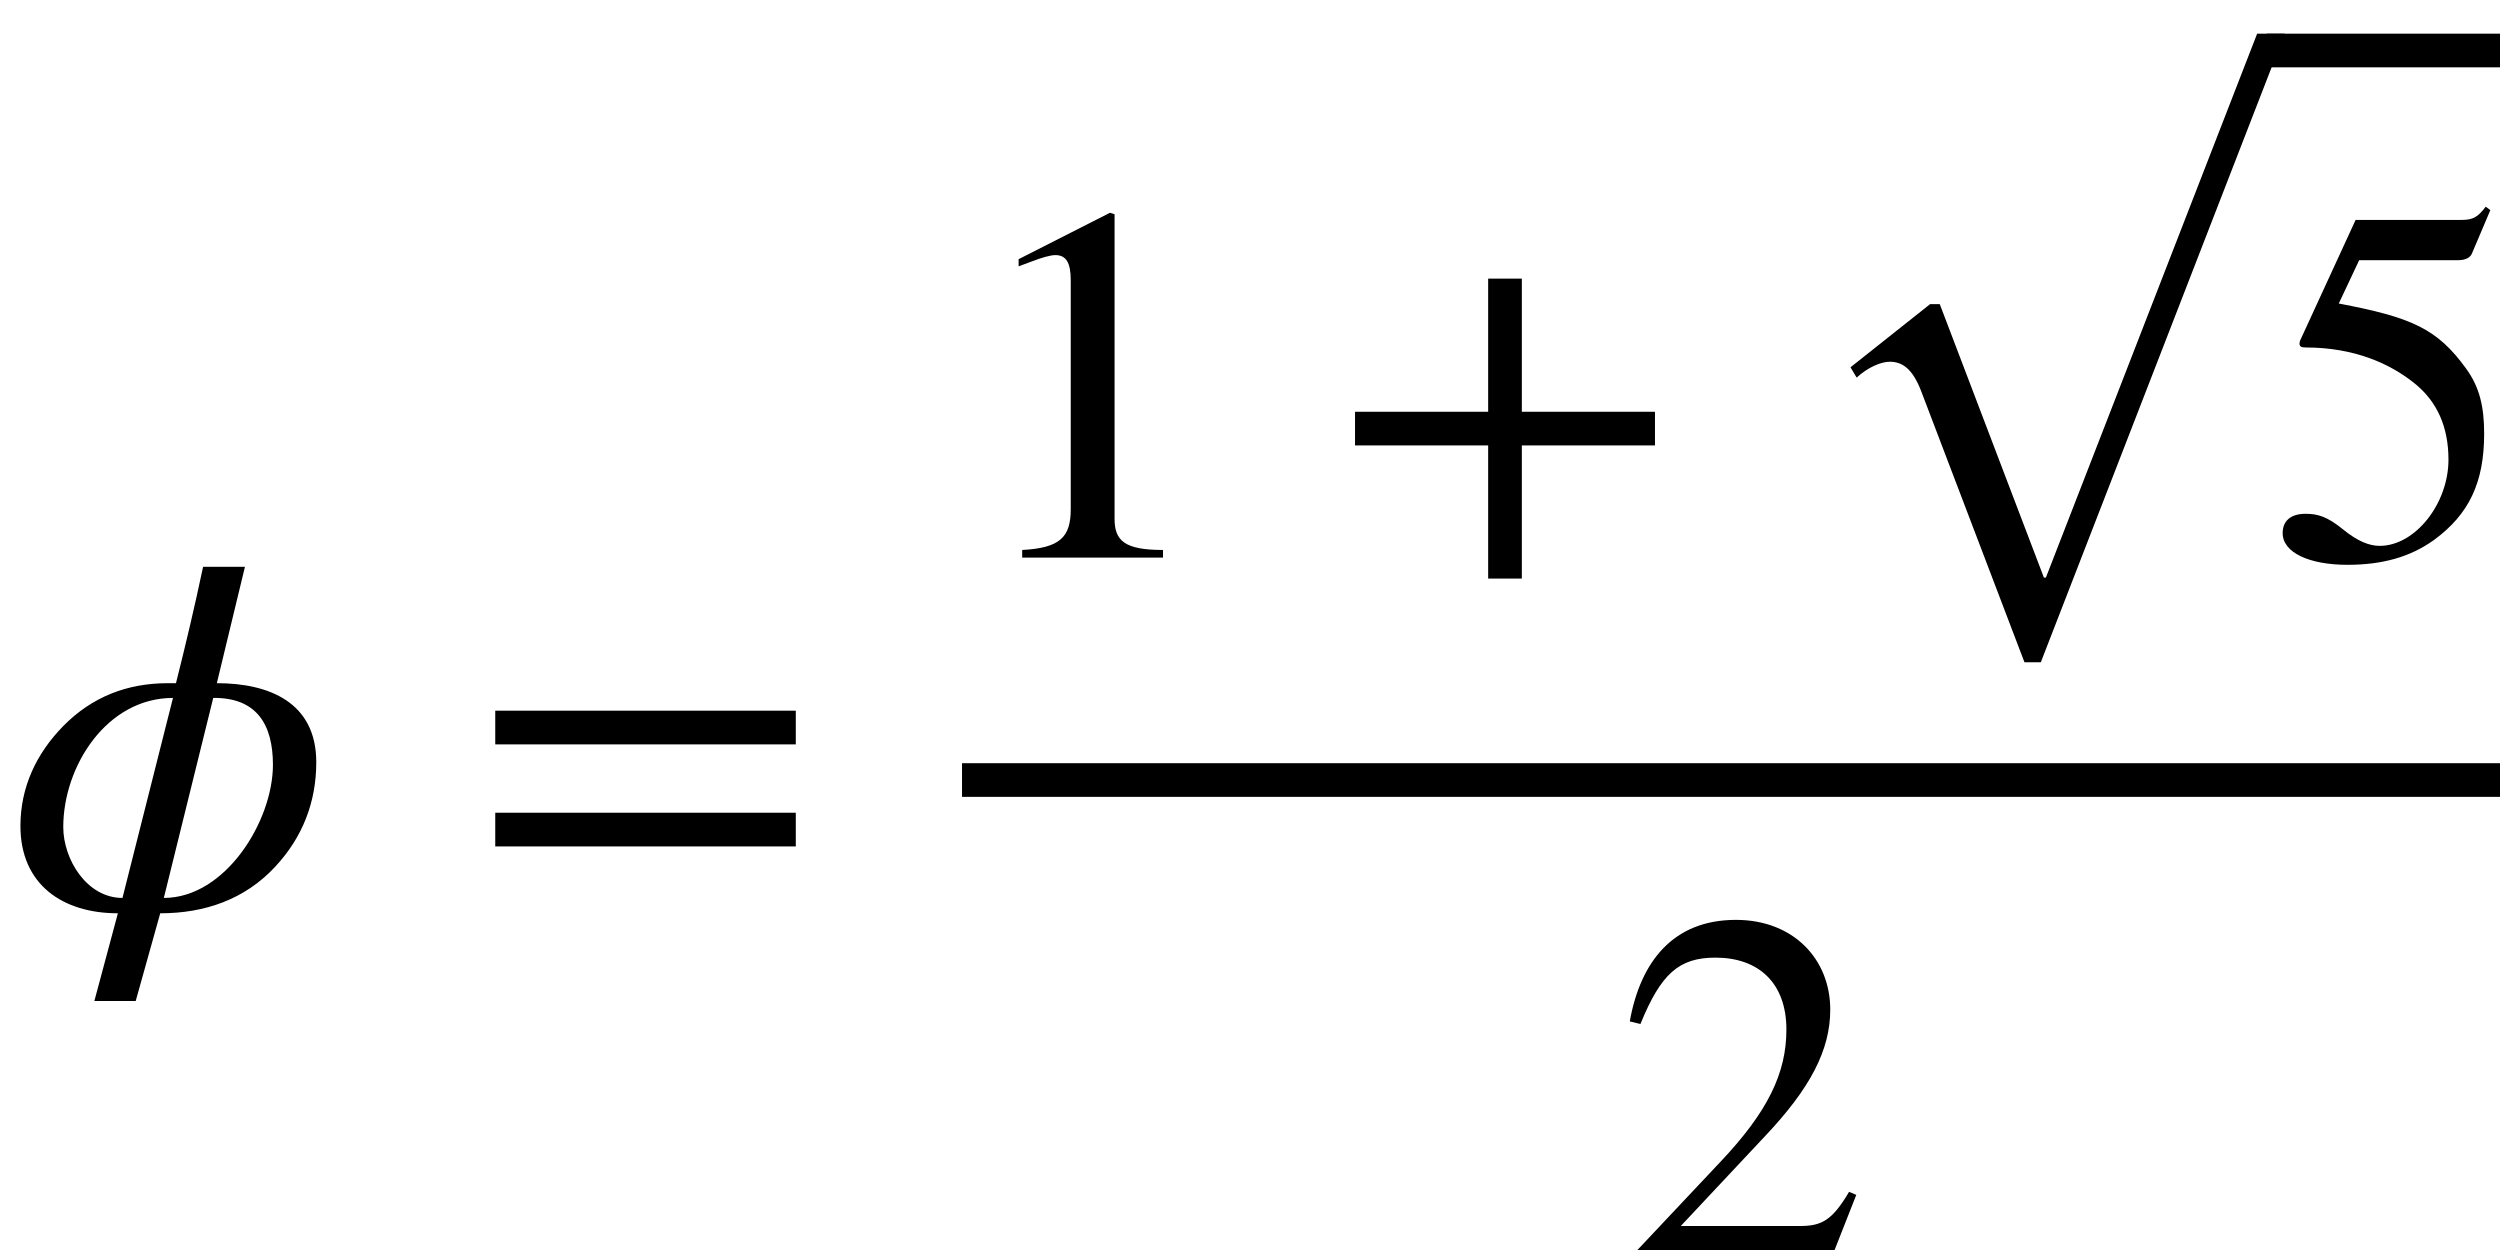
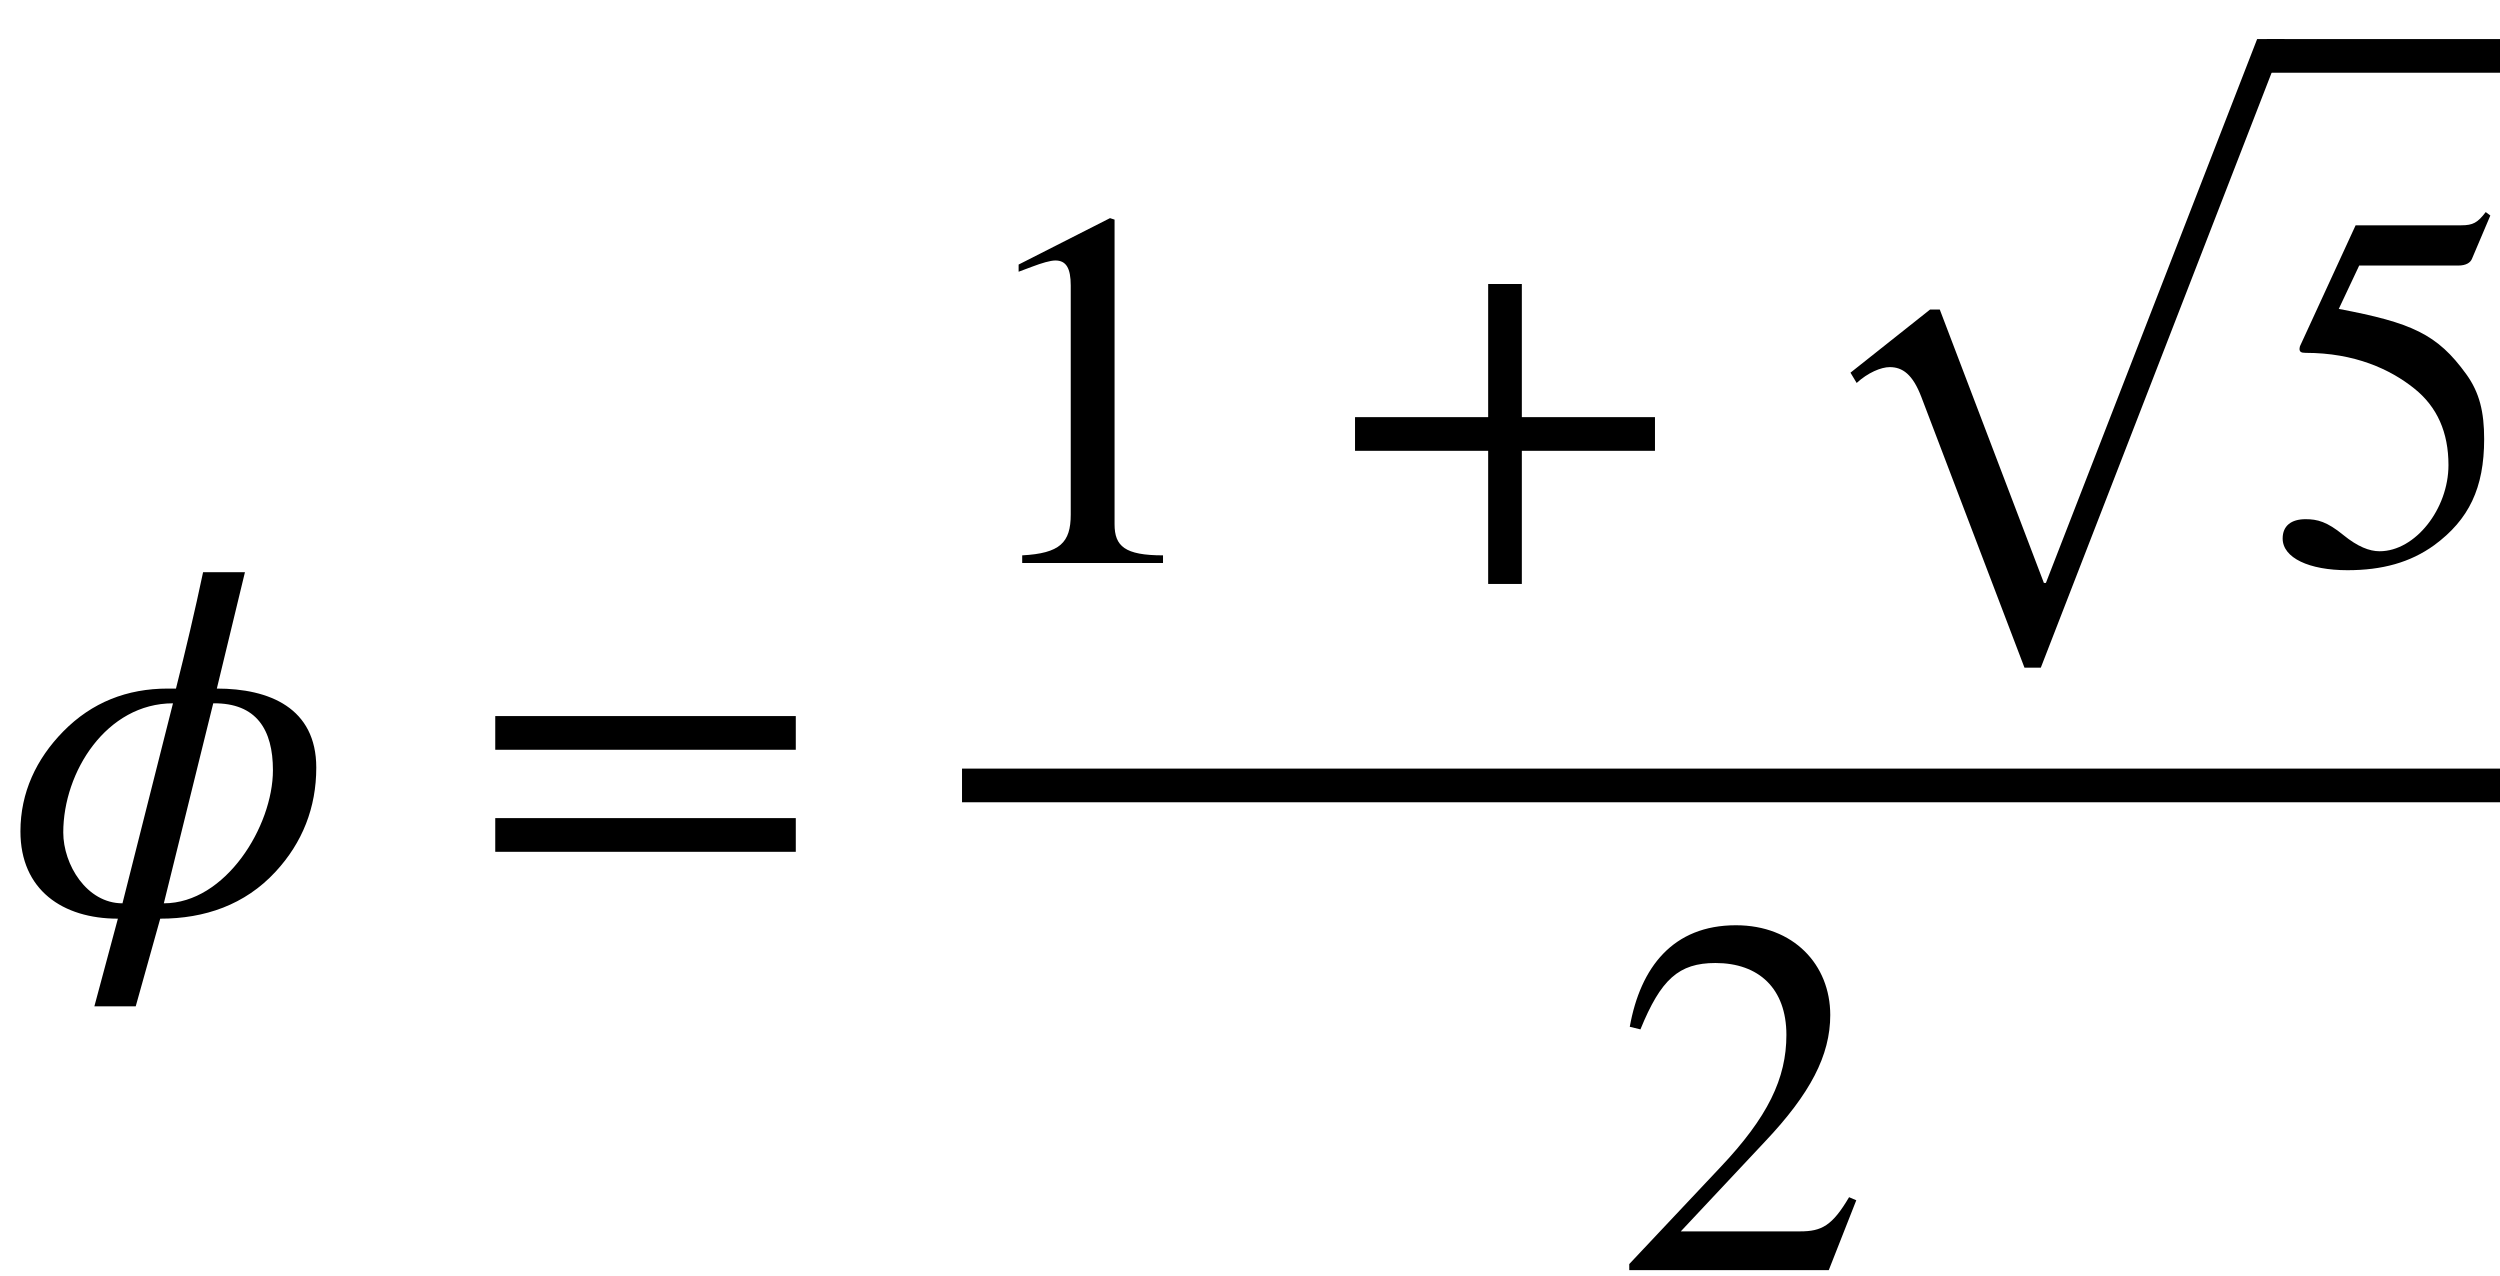
- <svg xmlns="http://www.w3.org/2000/svg" width="98" height="49" viewBox="0 0 98 49" data-dpi="720">
-   <path fill-rule="nonzero" fill="rgb(0%, 0%, 0%)" fill-opacity="1" d="M 4.801 35.199 L 6.781 27.359 C 4.18 27.359 2.48 30.039 2.48 32.422 C 2.48 33.68 3.398 35.199 4.801 35.199 Z M 8.359 27.359 L 6.422 35.199 C 8.84 35.199 10.699 32.18 10.699 29.98 C 10.699 28.398 10.059 27.34 8.359 27.359 Z M 9.602 22.219 L 8.5 26.781 C 10.559 26.781 12.398 27.539 12.398 29.879 C 12.398 31.441 11.859 32.82 10.801 33.961 C 9.602 35.262 8.02 35.801 6.281 35.801 L 5.32 39.238 L 3.699 39.238 L 4.621 35.801 C 2.461 35.801 0.801 34.68 0.801 32.379 C 0.801 30.859 1.422 29.539 2.48 28.461 C 3.602 27.32 4.98 26.781 6.578 26.781 L 6.898 26.781 C 7.281 25.262 7.641 23.738 7.961 22.219 Z M 9.602 22.219 " />
-   <path fill-rule="nonzero" fill="rgb(0%, 0%, 0%)" fill-opacity="1" d="M 31.195 33.18 L 19.414 33.18 L 19.414 31.859 L 31.195 31.859 Z M 31.195 29.18 L 19.414 29.18 L 19.414 27.859 L 31.195 27.859 Z M 31.195 29.18 " />
-   <path fill-rule="nonzero" fill="rgb(0%, 0%, 0%)" fill-opacity="1" d="M 45.59 21.859 L 40.07 21.859 L 40.07 21.559 C 41.551 21.48 41.973 21.059 41.973 19.961 L 41.973 10.98 C 41.973 10.301 41.793 10 41.371 10 C 41.172 10 40.832 10.102 40.473 10.238 L 39.93 10.441 L 39.93 10.16 L 43.512 8.34 L 43.691 8.398 L 43.691 20.34 C 43.691 21.199 44.09 21.559 45.59 21.559 Z M 45.59 21.859 " />
-   <path fill-rule="nonzero" fill="rgb(0%, 0%, 0%)" fill-opacity="1" d="M 64.875 17.461 L 59.656 17.461 L 59.656 22.68 L 58.336 22.68 L 58.336 17.461 L 53.117 17.461 L 53.117 16.141 L 58.336 16.141 L 58.336 10.922 L 59.656 10.922 L 59.656 16.141 L 64.875 16.141 Z M 64.875 17.461 " />
-   <path fill-rule="nonzero" fill="rgb(0%, 0%, 0%)" fill-opacity="1" d="M 89.559 1.32 L 80 25.961 L 79.359 25.961 L 75.32 15.359 C 74.98 14.461 74.578 14.18 74.078 14.18 C 73.738 14.18 73.219 14.398 72.781 14.801 L 72.539 14.398 L 75.66 11.922 L 76.039 11.922 L 80.121 22.641 L 80.199 22.641 L 88.48 1.32 Z M 89.559 1.32 " />
-   <path fill="none" stroke-width="66" stroke-linecap="butt" stroke-linejoin="bevel" stroke="rgb(0%, 0%, 0%)" stroke-opacity="1" stroke-miterlimit="0" d="M 4442.969 99.023 L 4942.969 99.023 " transform="matrix(0.02, 0, 0, 0.02, 0, 0)" />
-   <path fill-rule="nonzero" fill="rgb(0%, 0%, 0%)" fill-opacity="1" d="M 97.621 8.238 L 96.898 9.941 C 96.84 10.078 96.68 10.199 96.359 10.199 L 92.48 10.199 L 91.68 11.898 C 94.539 12.441 95.539 12.879 96.68 14.461 C 97.199 15.18 97.379 15.941 97.379 17 C 97.379 18.922 96.781 20.16 95.422 21.16 C 94.48 21.84 93.379 22.141 92.02 22.141 C 90.52 22.141 89.48 21.66 89.48 20.898 C 89.48 20.398 89.82 20.141 90.379 20.141 C 90.84 20.141 91.219 20.238 91.859 20.762 C 92.422 21.219 92.879 21.398 93.281 21.398 C 94.68 21.398 95.98 19.738 95.98 18.02 C 95.98 16.738 95.539 15.738 94.641 15.02 C 93.699 14.262 92.301 13.621 90.379 13.621 C 90.199 13.621 90.141 13.578 90.141 13.461 C 90.141 13.422 90.16 13.359 90.16 13.359 L 92.34 8.621 L 96.48 8.621 C 96.941 8.621 97.121 8.52 97.441 8.102 Z M 97.621 8.238 " />
-   <path fill="none" stroke-width="66" stroke-linecap="butt" stroke-linejoin="bevel" stroke="rgb(0%, 0%, 0%)" stroke-opacity="1" stroke-miterlimit="0" d="M 1885.547 1528.906 L 4942.969 1528.906 " transform="matrix(0.02, 0, 0, 0.02, 0, 0)" />
-   <path fill-rule="nonzero" fill="rgb(0%, 0%, 0%)" fill-opacity="1" d="M 72.766 46.84 L 71.688 49.578 L 63.867 49.578 L 63.867 49.34 L 67.426 45.559 C 69.305 43.578 70.027 42.059 70.027 40.359 C 70.027 38.539 68.945 37.539 67.246 37.539 C 65.805 37.539 65.105 38.18 64.305 40.141 L 63.887 40.039 C 64.305 37.699 65.586 36.059 68.047 36.059 C 70.305 36.059 71.746 37.602 71.746 39.578 C 71.746 41.16 70.965 42.66 69.188 44.539 L 65.887 48.059 L 70.566 48.059 C 71.406 48.059 71.824 47.84 72.484 46.719 Z M 72.766 46.84 " />
+ <svg xmlns="http://www.w3.org/2000/svg" width="98" viewBox="0 0 98 50" data-dpi="720" height="50">
+   <g transform="translate(0, 0.2109375)">
+     <path fill-rule="nonzero" fill="rgb(0%, 0%, 0%)" fill-opacity="1" d="M 4.801 35.199 L 6.781 27.359 C 4.18 27.359 2.48 30.039 2.48 32.422 C 2.48 33.68 3.398 35.199 4.801 35.199 Z M 8.359 27.359 L 6.422 35.199 C 8.84 35.199 10.699 32.18 10.699 29.98 C 10.699 28.398 10.059 27.34 8.359 27.359 Z M 9.602 22.219 L 8.5 26.781 C 10.559 26.781 12.398 27.539 12.398 29.879 C 12.398 31.441 11.859 32.82 10.801 33.961 C 9.602 35.262 8.02 35.801 6.281 35.801 L 5.32 39.238 L 3.699 39.238 L 4.621 35.801 C 2.461 35.801 0.801 34.68 0.801 32.379 C 0.801 30.859 1.422 29.539 2.48 28.461 C 3.602 27.32 4.98 26.781 6.578 26.781 L 6.898 26.781 C 7.281 25.262 7.641 23.738 7.961 22.219 Z M 9.602 22.219 " />
+     <path fill-rule="nonzero" fill="rgb(0%, 0%, 0%)" fill-opacity="1" d="M 31.195 33.18 L 19.414 33.18 L 19.414 31.859 L 31.195 31.859 Z M 31.195 29.18 L 19.414 29.18 L 19.414 27.859 L 31.195 27.859 Z M 31.195 29.18 " />
+     <path fill-rule="nonzero" fill="rgb(0%, 0%, 0%)" fill-opacity="1" d="M 45.59 21.859 L 40.07 21.859 L 40.07 21.559 C 41.551 21.48 41.973 21.059 41.973 19.961 L 41.973 10.98 C 41.973 10.301 41.793 10 41.371 10 C 41.172 10 40.832 10.102 40.473 10.238 L 39.93 10.441 L 39.93 10.16 L 43.512 8.34 L 43.691 8.398 L 43.691 20.34 C 43.691 21.199 44.09 21.559 45.59 21.559 Z M 45.59 21.859 " />
+     <path fill-rule="nonzero" fill="rgb(0%, 0%, 0%)" fill-opacity="1" d="M 64.875 17.461 L 59.656 17.461 L 59.656 22.68 L 58.336 22.68 L 58.336 17.461 L 53.117 17.461 L 53.117 16.141 L 58.336 16.141 L 58.336 10.922 L 59.656 10.922 L 59.656 16.141 L 64.875 16.141 Z M 64.875 17.461 " />
+     <path fill-rule="nonzero" fill="rgb(0%, 0%, 0%)" fill-opacity="1" d="M 89.559 1.32 L 80 25.961 L 79.359 25.961 L 75.32 15.359 C 74.98 14.461 74.578 14.18 74.078 14.18 C 73.738 14.18 73.219 14.398 72.781 14.801 L 72.539 14.398 L 75.66 11.922 L 76.039 11.922 L 80.121 22.641 L 80.199 22.641 L 88.48 1.32 Z M 89.559 1.32 " />
+     <path fill="none" stroke-width="66" stroke-linecap="butt" stroke-linejoin="bevel" stroke="rgb(0%, 0%, 0%)" stroke-opacity="1" stroke-miterlimit="0" d="M 4442.969 99.023 L 4942.969 99.023 " transform="matrix(0.02, 0, 0, 0.02, 0, 0)" />
+     <path fill-rule="nonzero" fill="rgb(0%, 0%, 0%)" fill-opacity="1" d="M 97.621 8.238 L 96.898 9.941 C 96.84 10.078 96.68 10.199 96.359 10.199 L 92.48 10.199 L 91.68 11.898 C 94.539 12.441 95.539 12.879 96.68 14.461 C 97.199 15.18 97.379 15.941 97.379 17 C 97.379 18.922 96.781 20.16 95.422 21.16 C 94.48 21.84 93.379 22.141 92.02 22.141 C 90.52 22.141 89.48 21.66 89.48 20.898 C 89.48 20.398 89.82 20.141 90.379 20.141 C 90.84 20.141 91.219 20.238 91.859 20.762 C 92.422 21.219 92.879 21.398 93.281 21.398 C 94.68 21.398 95.98 19.738 95.98 18.02 C 95.98 16.738 95.539 15.738 94.641 15.02 C 93.699 14.262 92.301 13.621 90.379 13.621 C 90.199 13.621 90.141 13.578 90.141 13.461 C 90.141 13.422 90.16 13.359 90.16 13.359 L 92.34 8.621 L 96.48 8.621 C 96.941 8.621 97.121 8.52 97.441 8.102 Z M 97.621 8.238 " />
+     <path fill="none" stroke-width="66" stroke-linecap="butt" stroke-linejoin="bevel" stroke="rgb(0%, 0%, 0%)" stroke-opacity="1" stroke-miterlimit="0" d="M 1885.547 1528.906 L 4942.969 1528.906 " transform="matrix(0.02, 0, 0, 0.02, 0, 0)" />
+     <path fill-rule="nonzero" fill="rgb(0%, 0%, 0%)" fill-opacity="1" d="M 72.766 46.84 L 71.688 49.578 L 63.867 49.578 L 63.867 49.34 L 67.426 45.559 C 69.305 43.578 70.027 42.059 70.027 40.359 C 70.027 38.539 68.945 37.539 67.246 37.539 C 65.805 37.539 65.105 38.18 64.305 40.141 L 63.887 40.039 C 64.305 37.699 65.586 36.059 68.047 36.059 C 70.305 36.059 71.746 37.602 71.746 39.578 C 71.746 41.16 70.965 42.66 69.188 44.539 L 65.887 48.059 L 70.566 48.059 C 71.406 48.059 71.824 47.84 72.484 46.719 Z M 72.766 46.84 " />
+   </g>
</svg>
